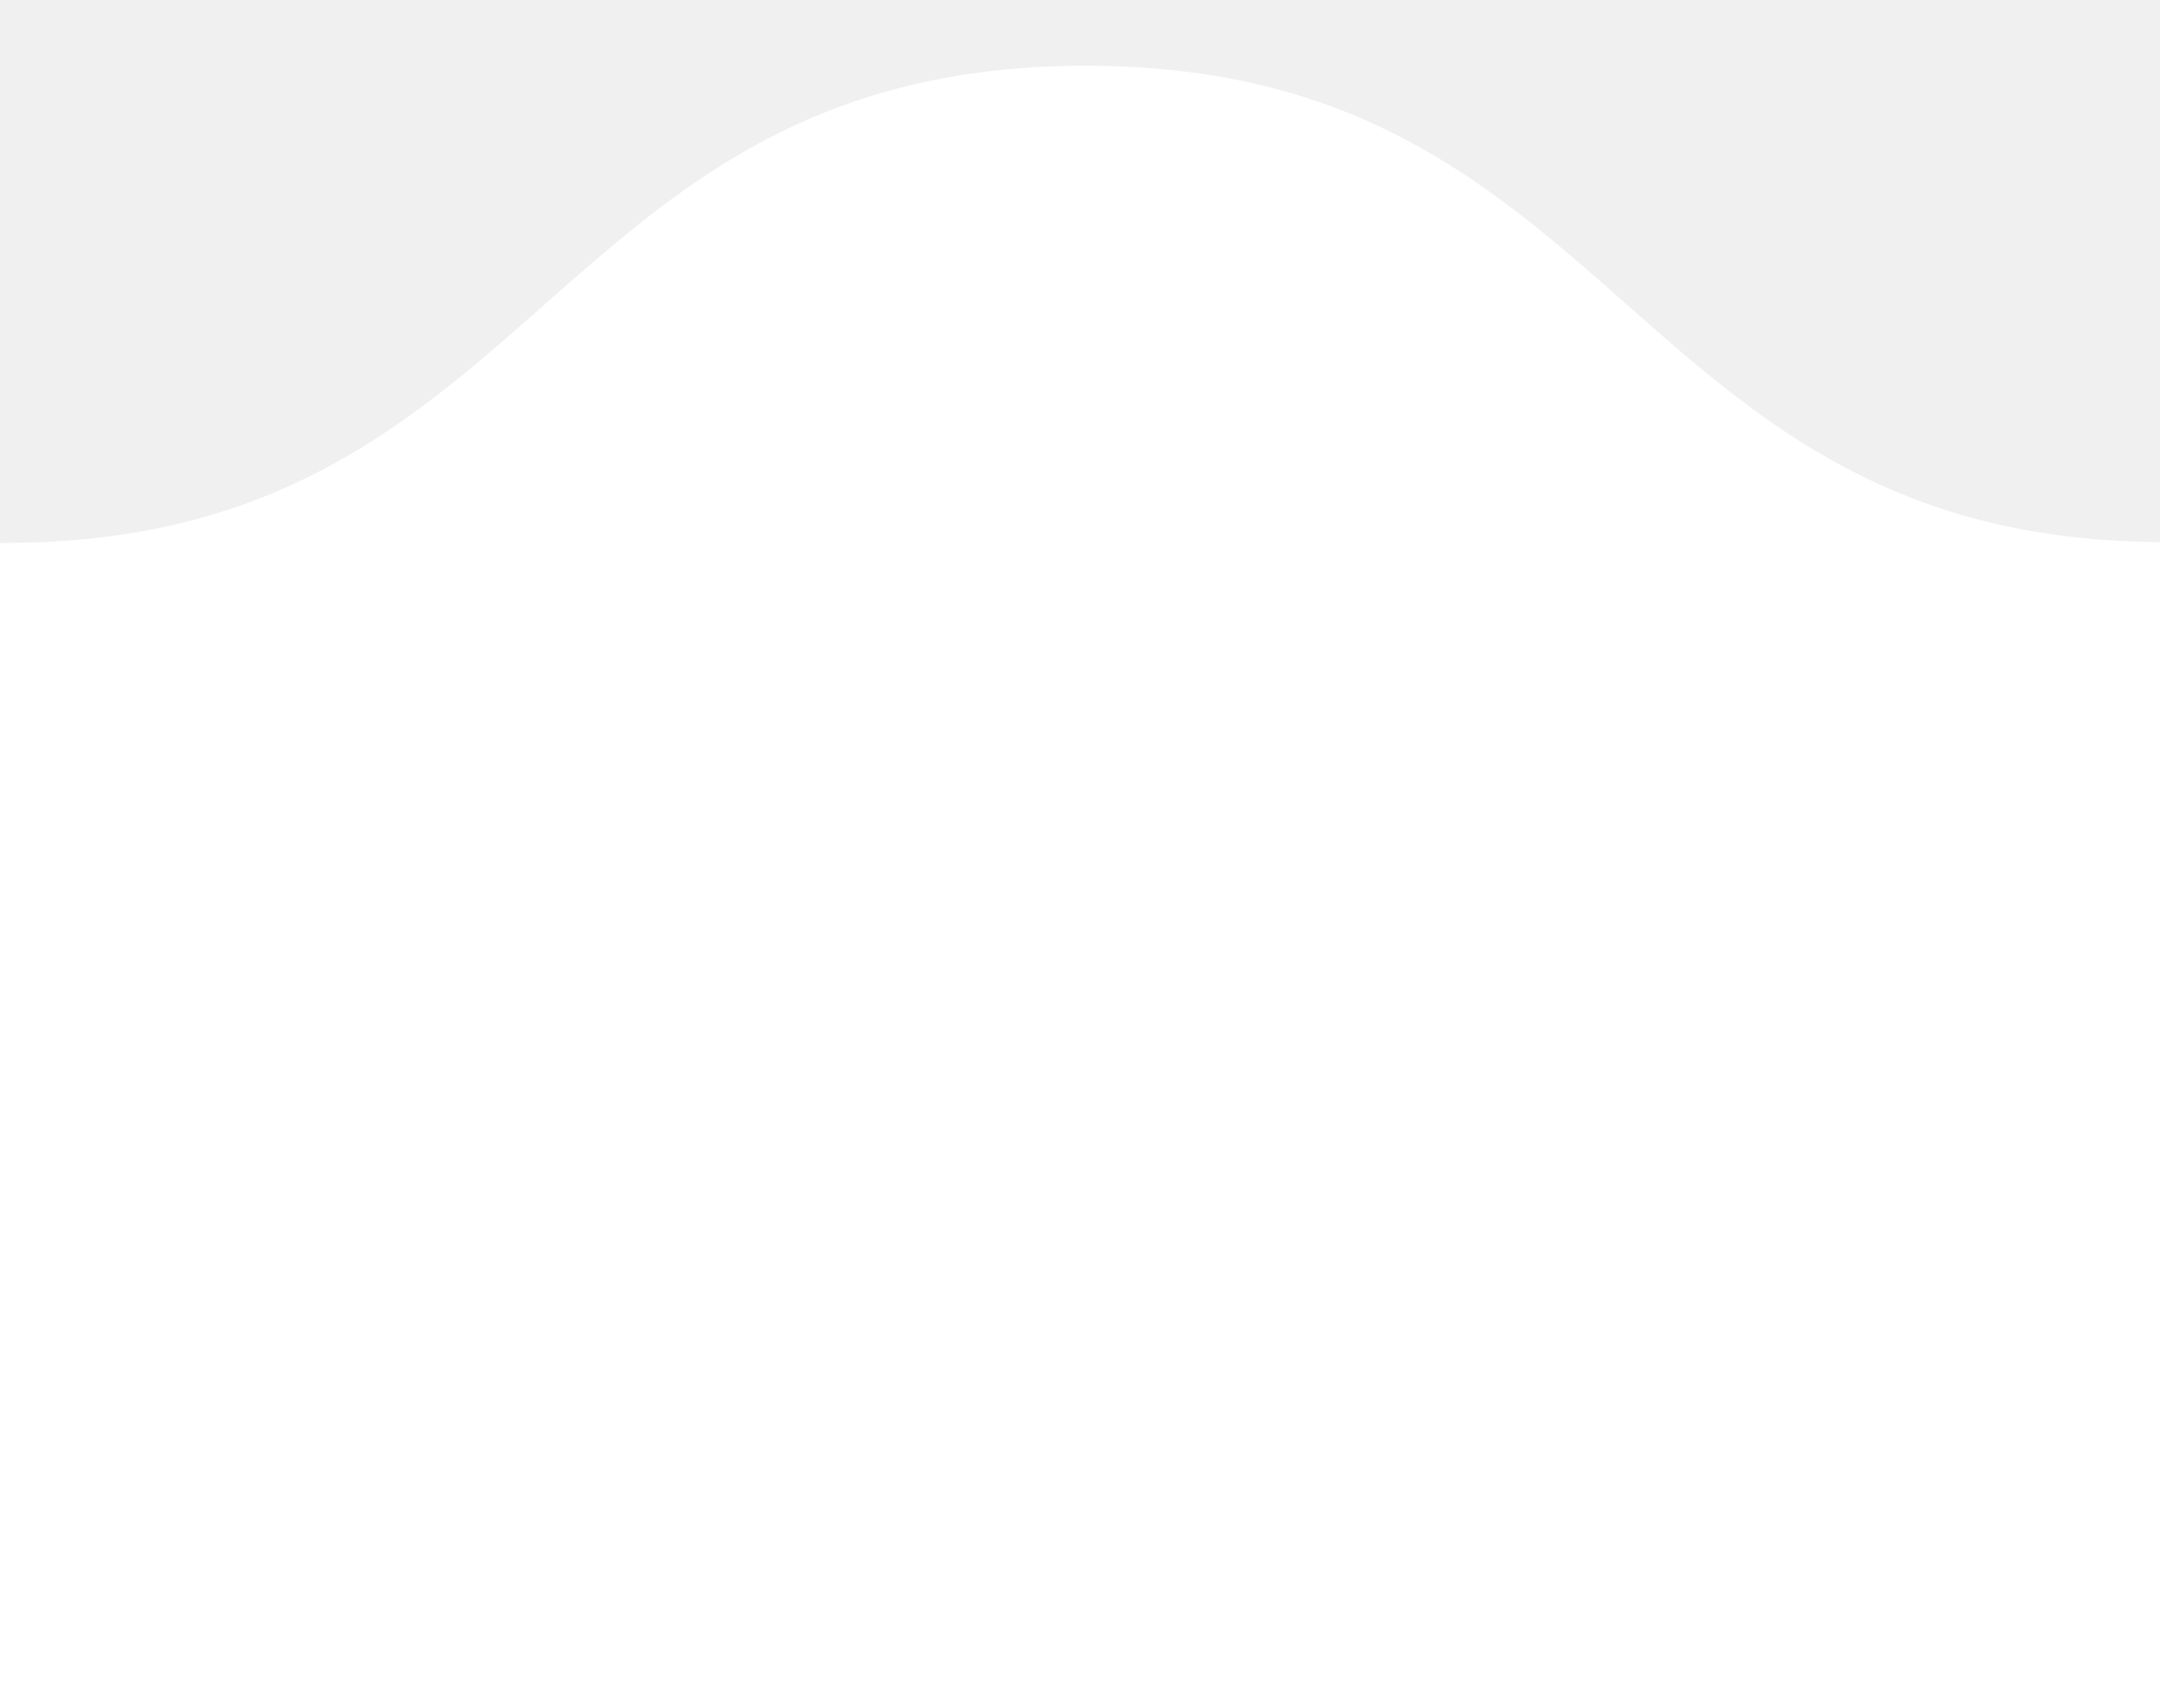
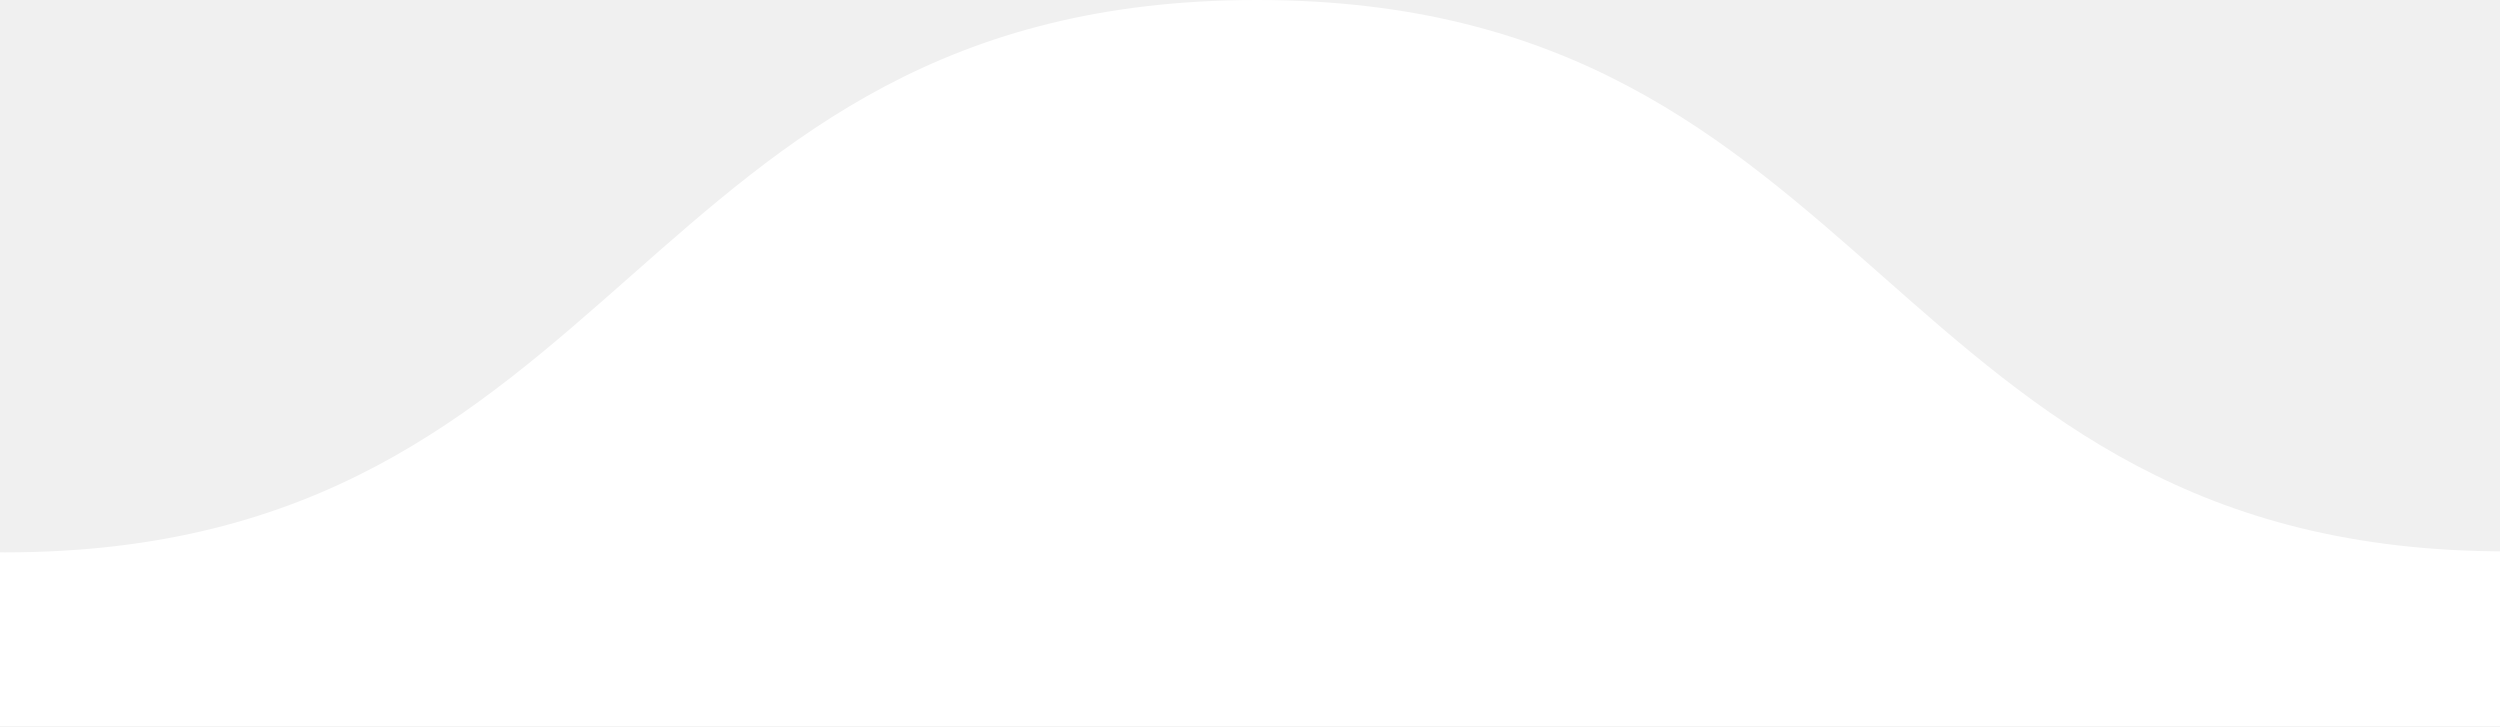
- <svg xmlns="http://www.w3.org/2000/svg" version="1.1" id="Layer_1" x="0px" y="0px" viewBox="0 0 253 200" enable-background="new 0 0 253 200" xml:space="preserve">
-   <path fill="#FFFFFF" d="M127.2,7.7C63.8,7.7,63.8,63.6,0.5,63.6c-8.6,0-15.9-1-22.5-2.8v210.9h334V40.1  c-14.3,12.3-29.9,23.4-58.2,23.4C190.5,63.6,190.5,7.7,127.2,7.7" />
+ <svg xmlns="http://www.w3.org/2000/svg" version="1.1" id="Layer_1" x="0px" y="0px" viewBox="0 0 253 73.5" enable-background="new 0 0 253 73.5" xml:space="preserve">
+   <path fill="#FFFFFF" d="M127.2,0C63.8,0,63.8,55.9,0.5,55.9c-8.6,0-15.9-1-22.5-2.8v20.4h334V32.4c-14.3,12.3-29.9,23.4-58.2,23.4  C190.5,55.9,190.5,0,127.2,0" />
</svg>
